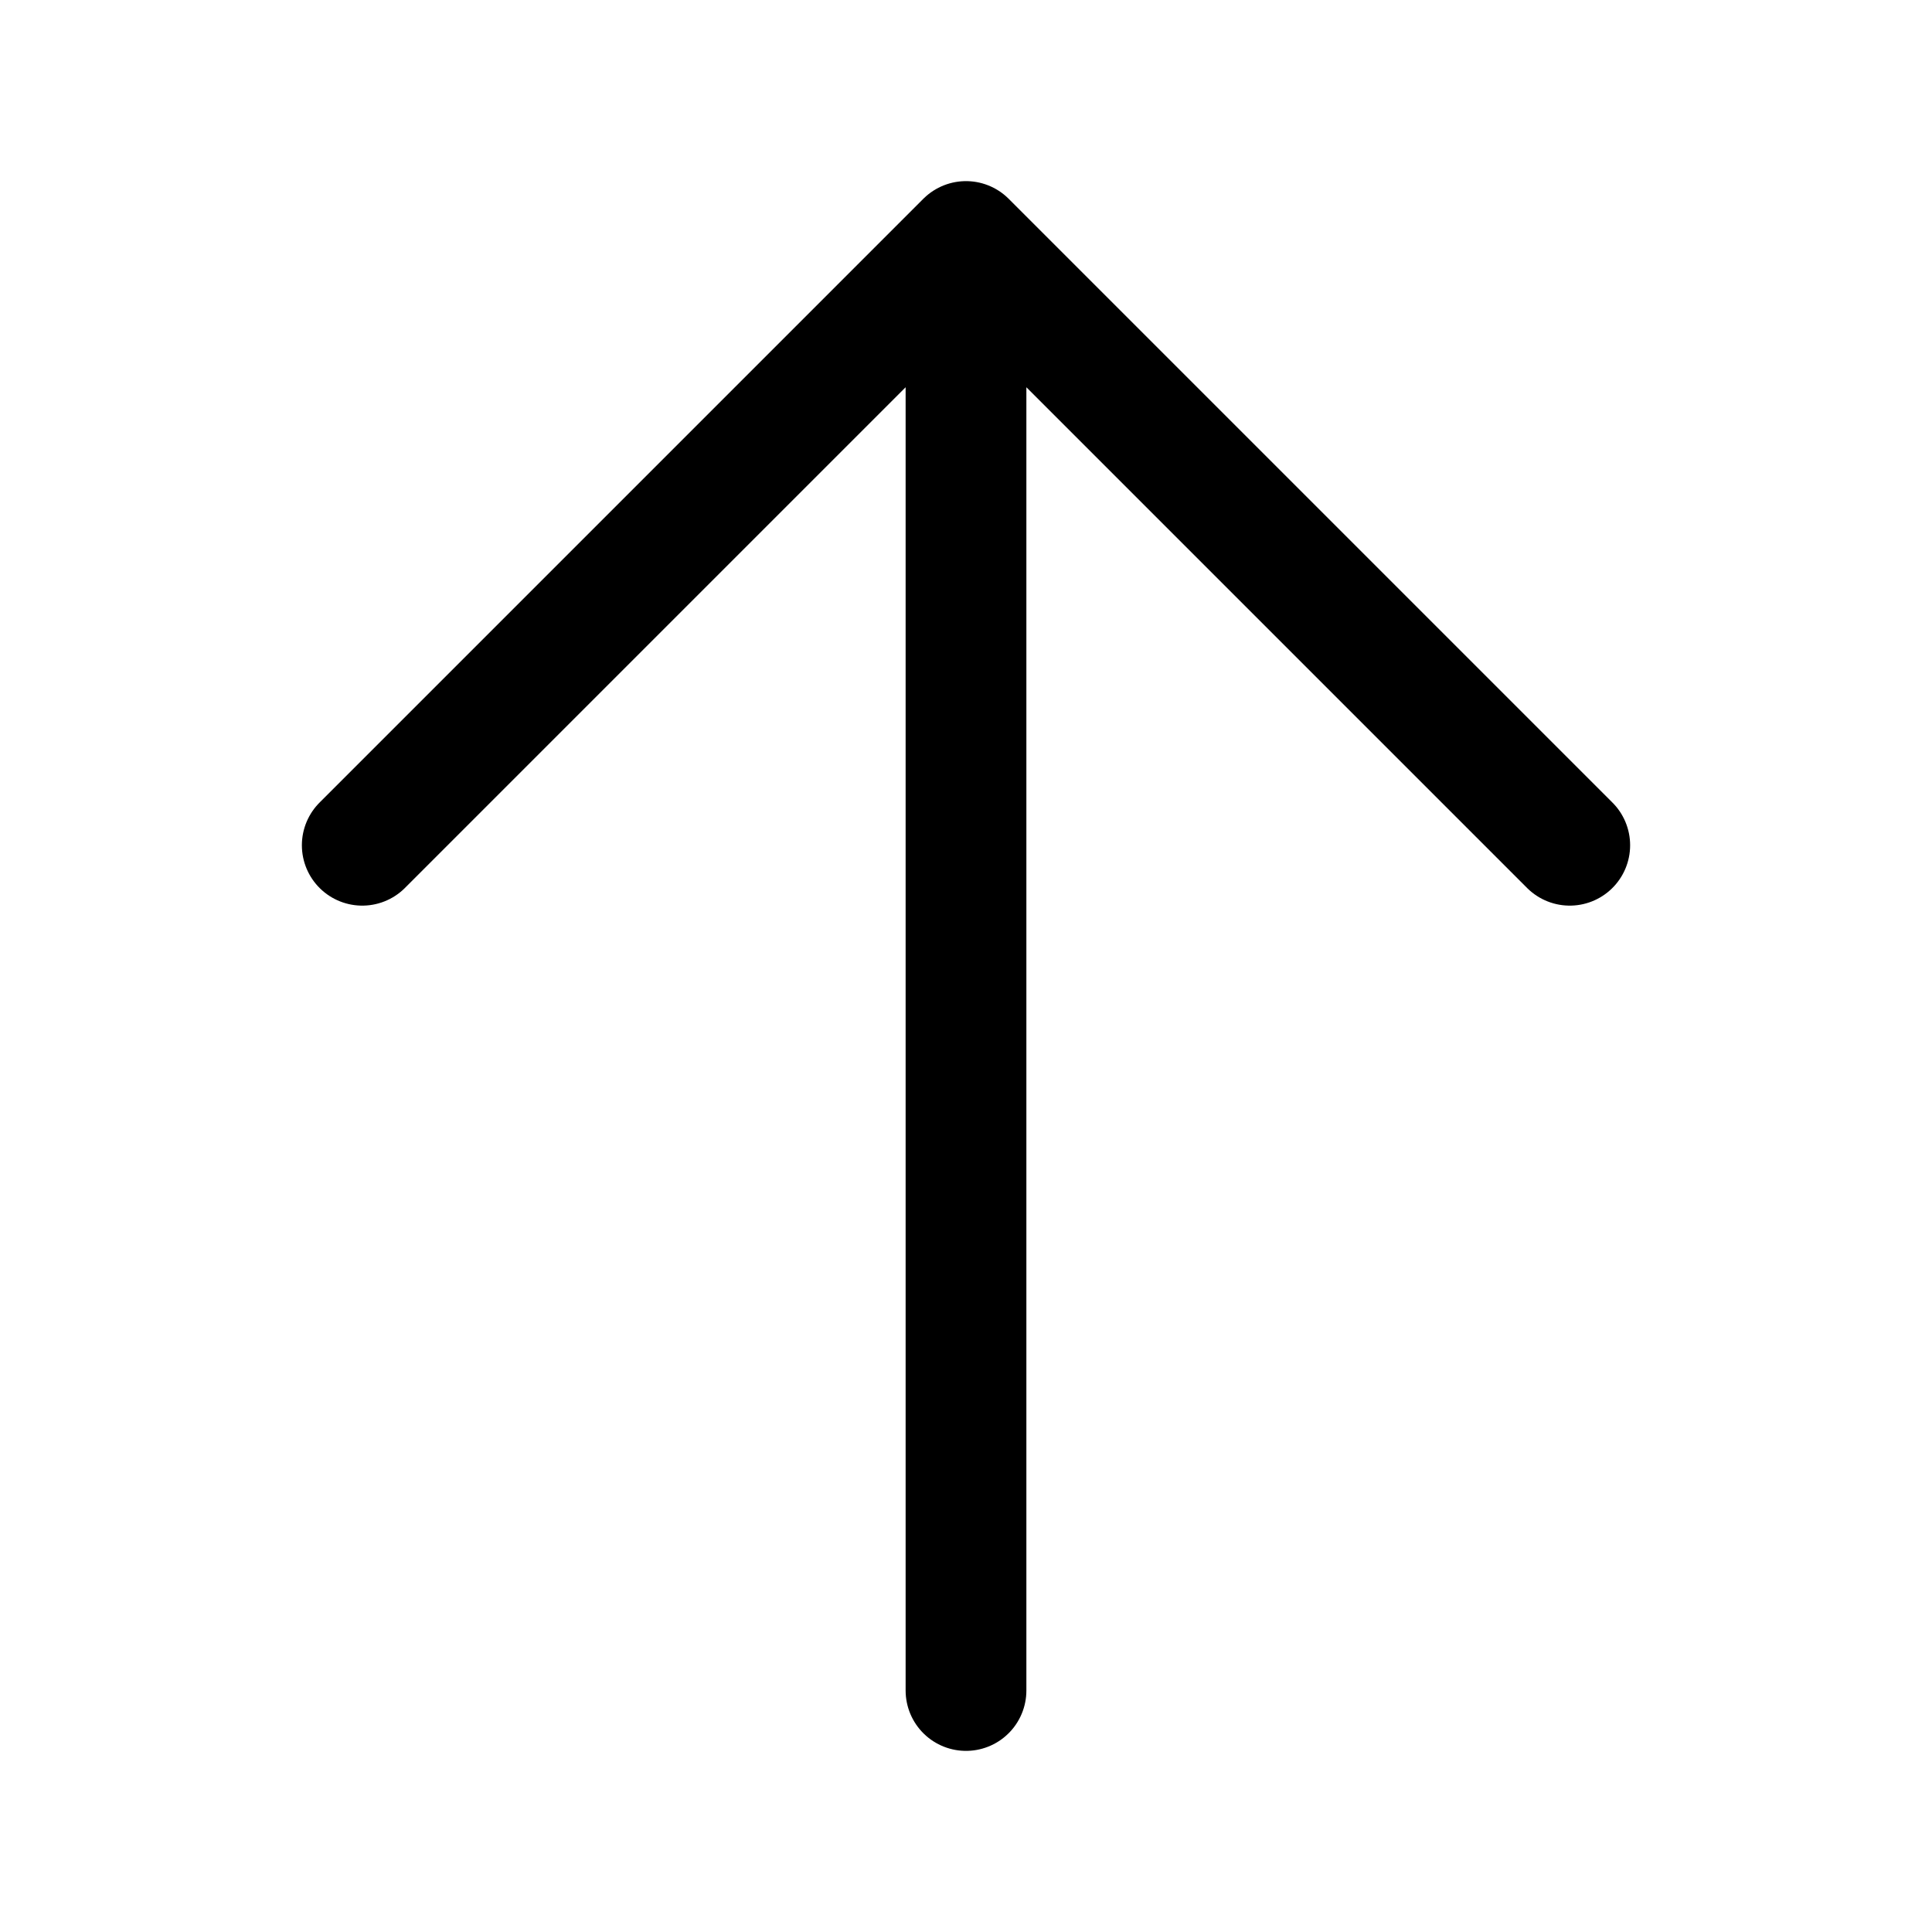
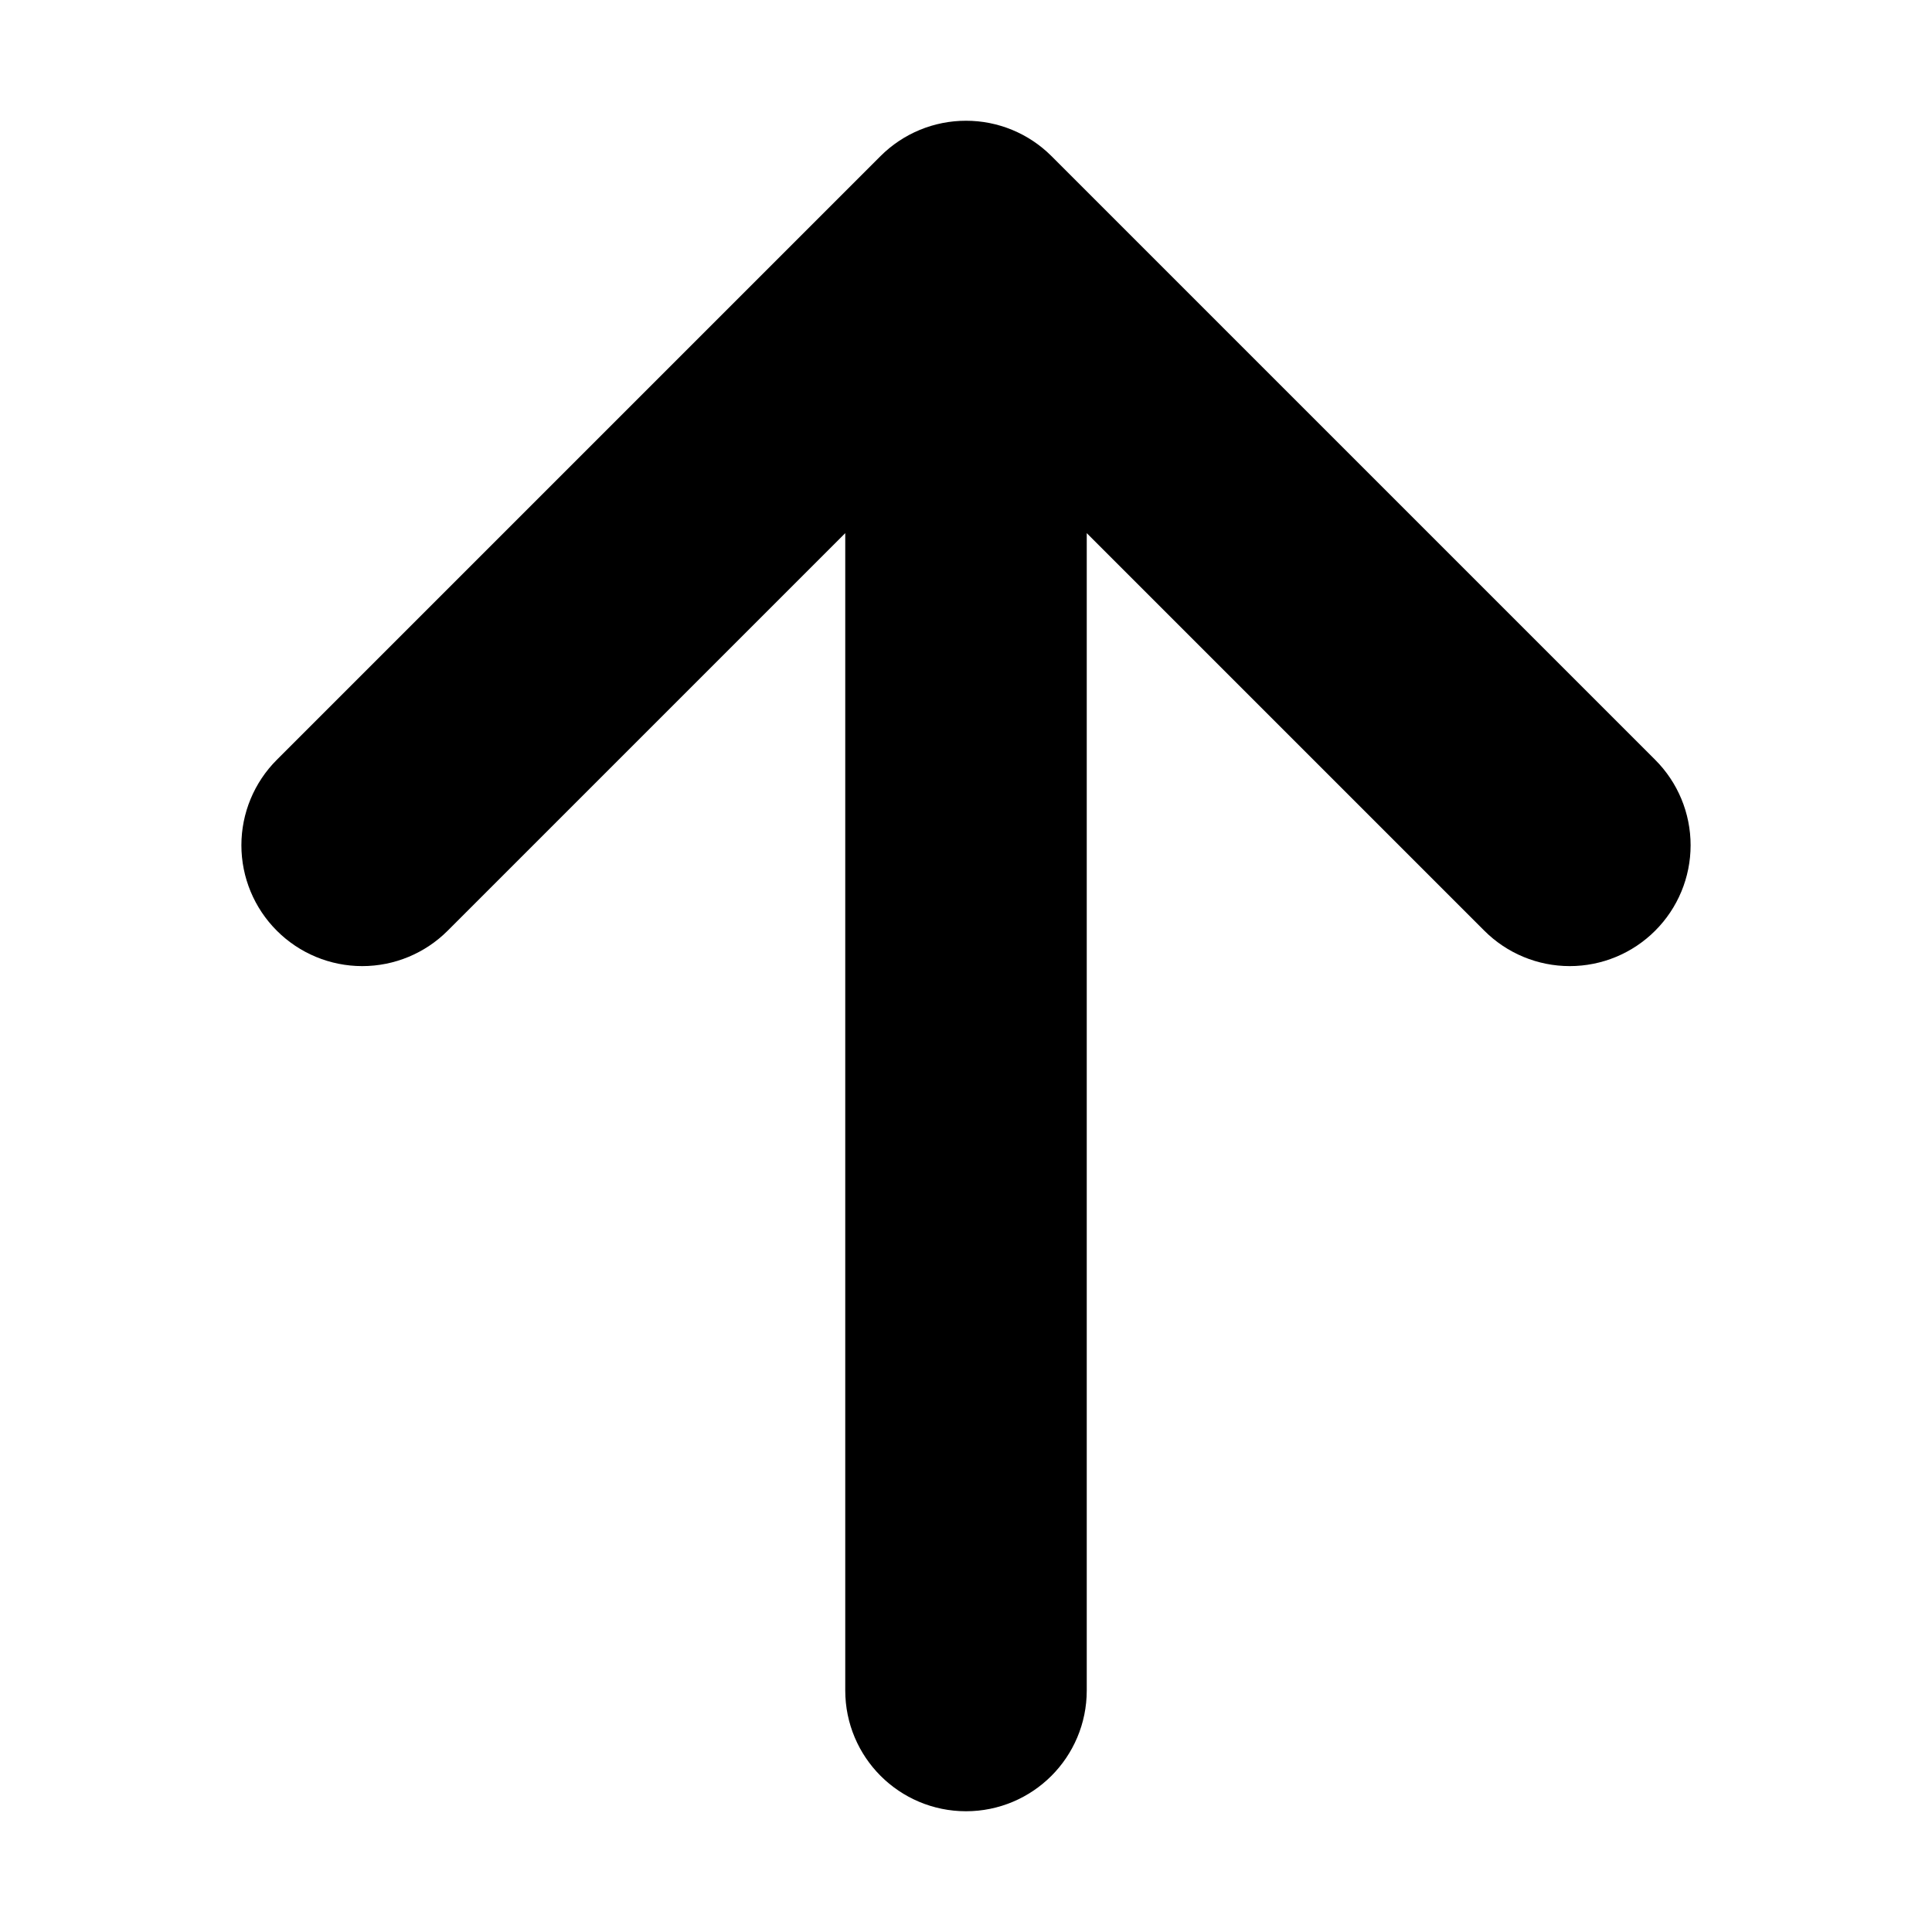
- <svg xmlns="http://www.w3.org/2000/svg" fill="none" viewBox="0 0 24 24" stroke-width="1.5" stroke="currentColor" class="size-6">
-   <path stroke-linecap="round" stroke-linejoin="round" d="M4.5 10.5 12 3m0 0 7.5 7.5M12 3v18" />
+ <svg xmlns="http://www.w3.org/2000/svg" fill="none" viewBox="0 0 24 24" stroke-width="1.5" stroke="currentColor" class="size-6" version="1.1" id="svg1">
+   <defs id="defs1" />
+   <path style="color:#000000;fill:#000000;stroke-linecap:round;stroke-linejoin:round;-inkscape-stroke:none" d="M 12,2.25 A 0.75,0.75 0 0 0 11.469,2.469 L 3.969,9.969 A 0.75,0.75 0 0 0 3.969,11.031 0.75,0.75 0 0 0 5.031,11.031 L 11.25,4.812 V 21 A 0.75,0.75 0 0 0 12,21.75 0.75,0.75 0 0 0 12.75,21 V 4.812 L 18.969,11.031 A 0.75,0.75 0 0 0 20.031,11.031 0.75,0.75 0 0 0 20.031,9.969 L 12.531,2.469 A 0.75,0.75 0 0 0 12,2.25 Z" id="path1" />
</svg>
